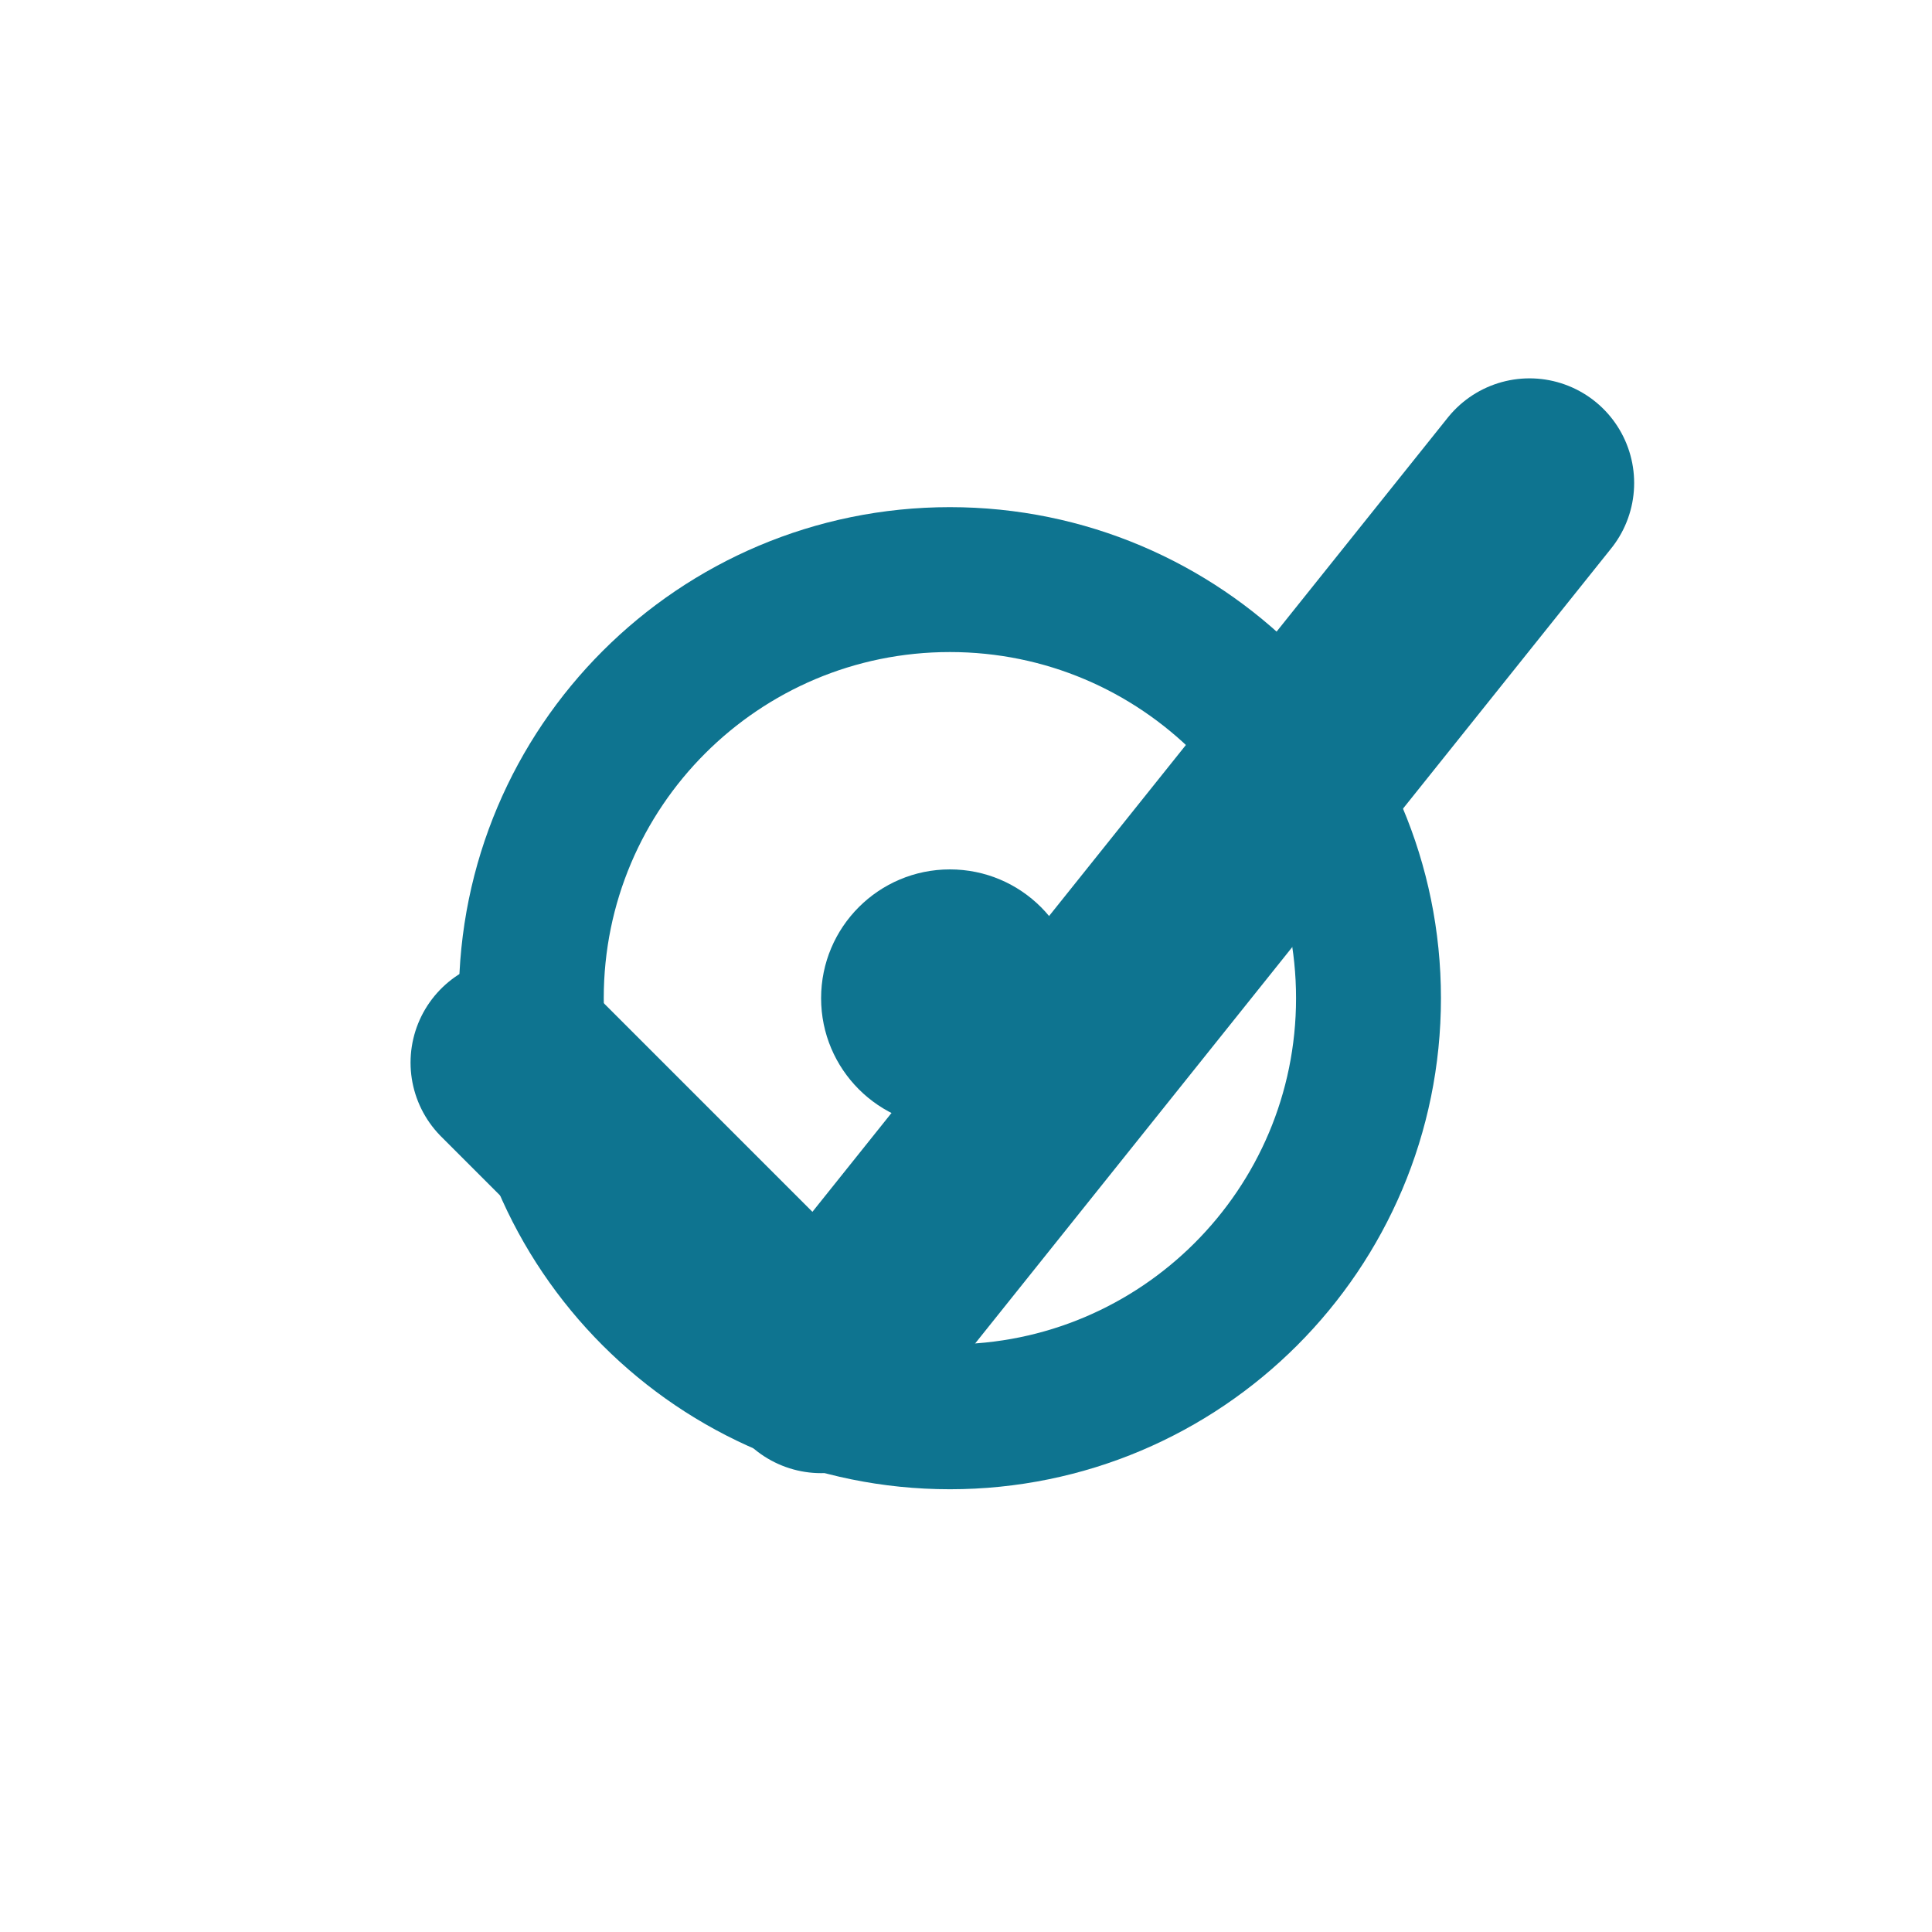
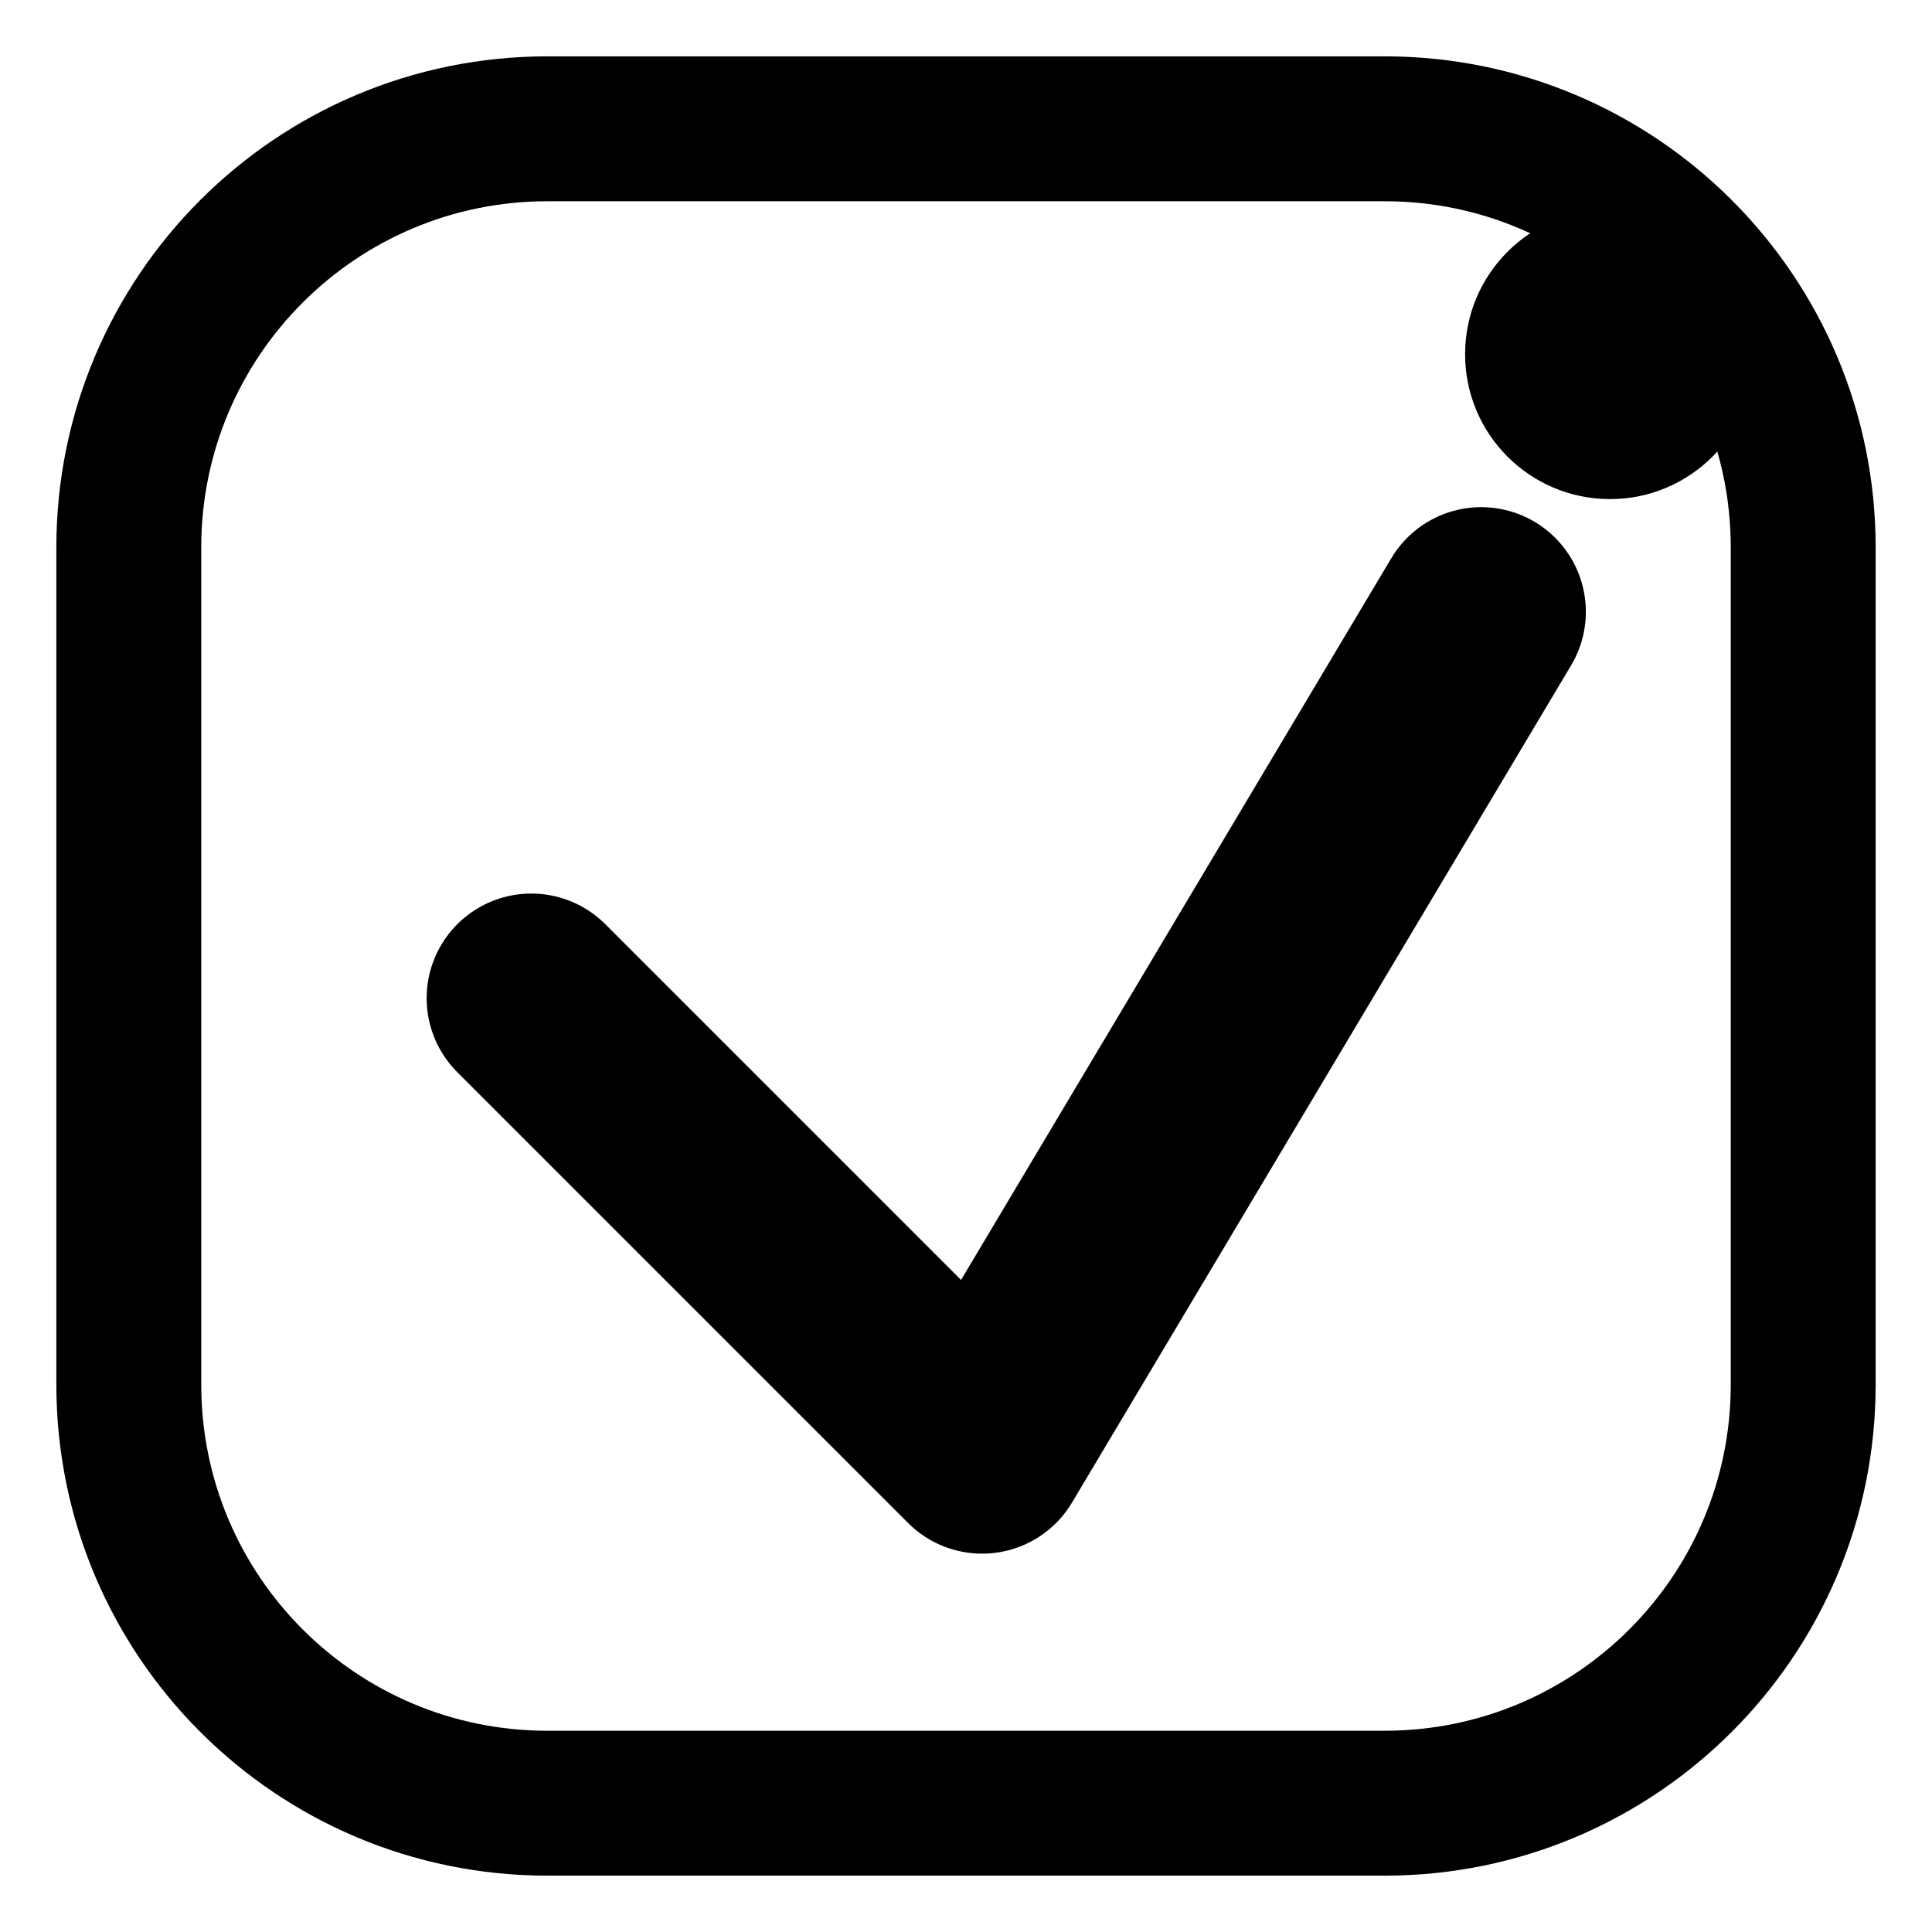
- <svg xmlns="http://www.w3.org/2000/svg" viewBox="0 0 120 120">
-   <circle cx="59" cy="62" r="26" fill="none" stroke="#0E7490" stroke-width="9" />
-   <circle cx="59" cy="62" r="8" fill="#0E7490" />
-   <path d="M32 66 L51 85 L95 30" fill="none" stroke="#0E7490" stroke-width="13" stroke-linecap="round" stroke-linejoin="round" />
+ <svg xmlns="http://www.w3.org/2000/svg" width="100%" viewBox="0 0 120 120" role="img">
+   <rect x="8" y="8" width="104" height="104" rx="26" fill="none" stroke="currentColor" stroke-width="9" />
+   <path d="M33 62 L61 90 L92 38" fill="none" stroke="currentColor" stroke-width="13" stroke-linecap="round" stroke-linejoin="round" />
+   <circle cx="100" cy="22" r="9" fill="currentColor" />
</svg>
